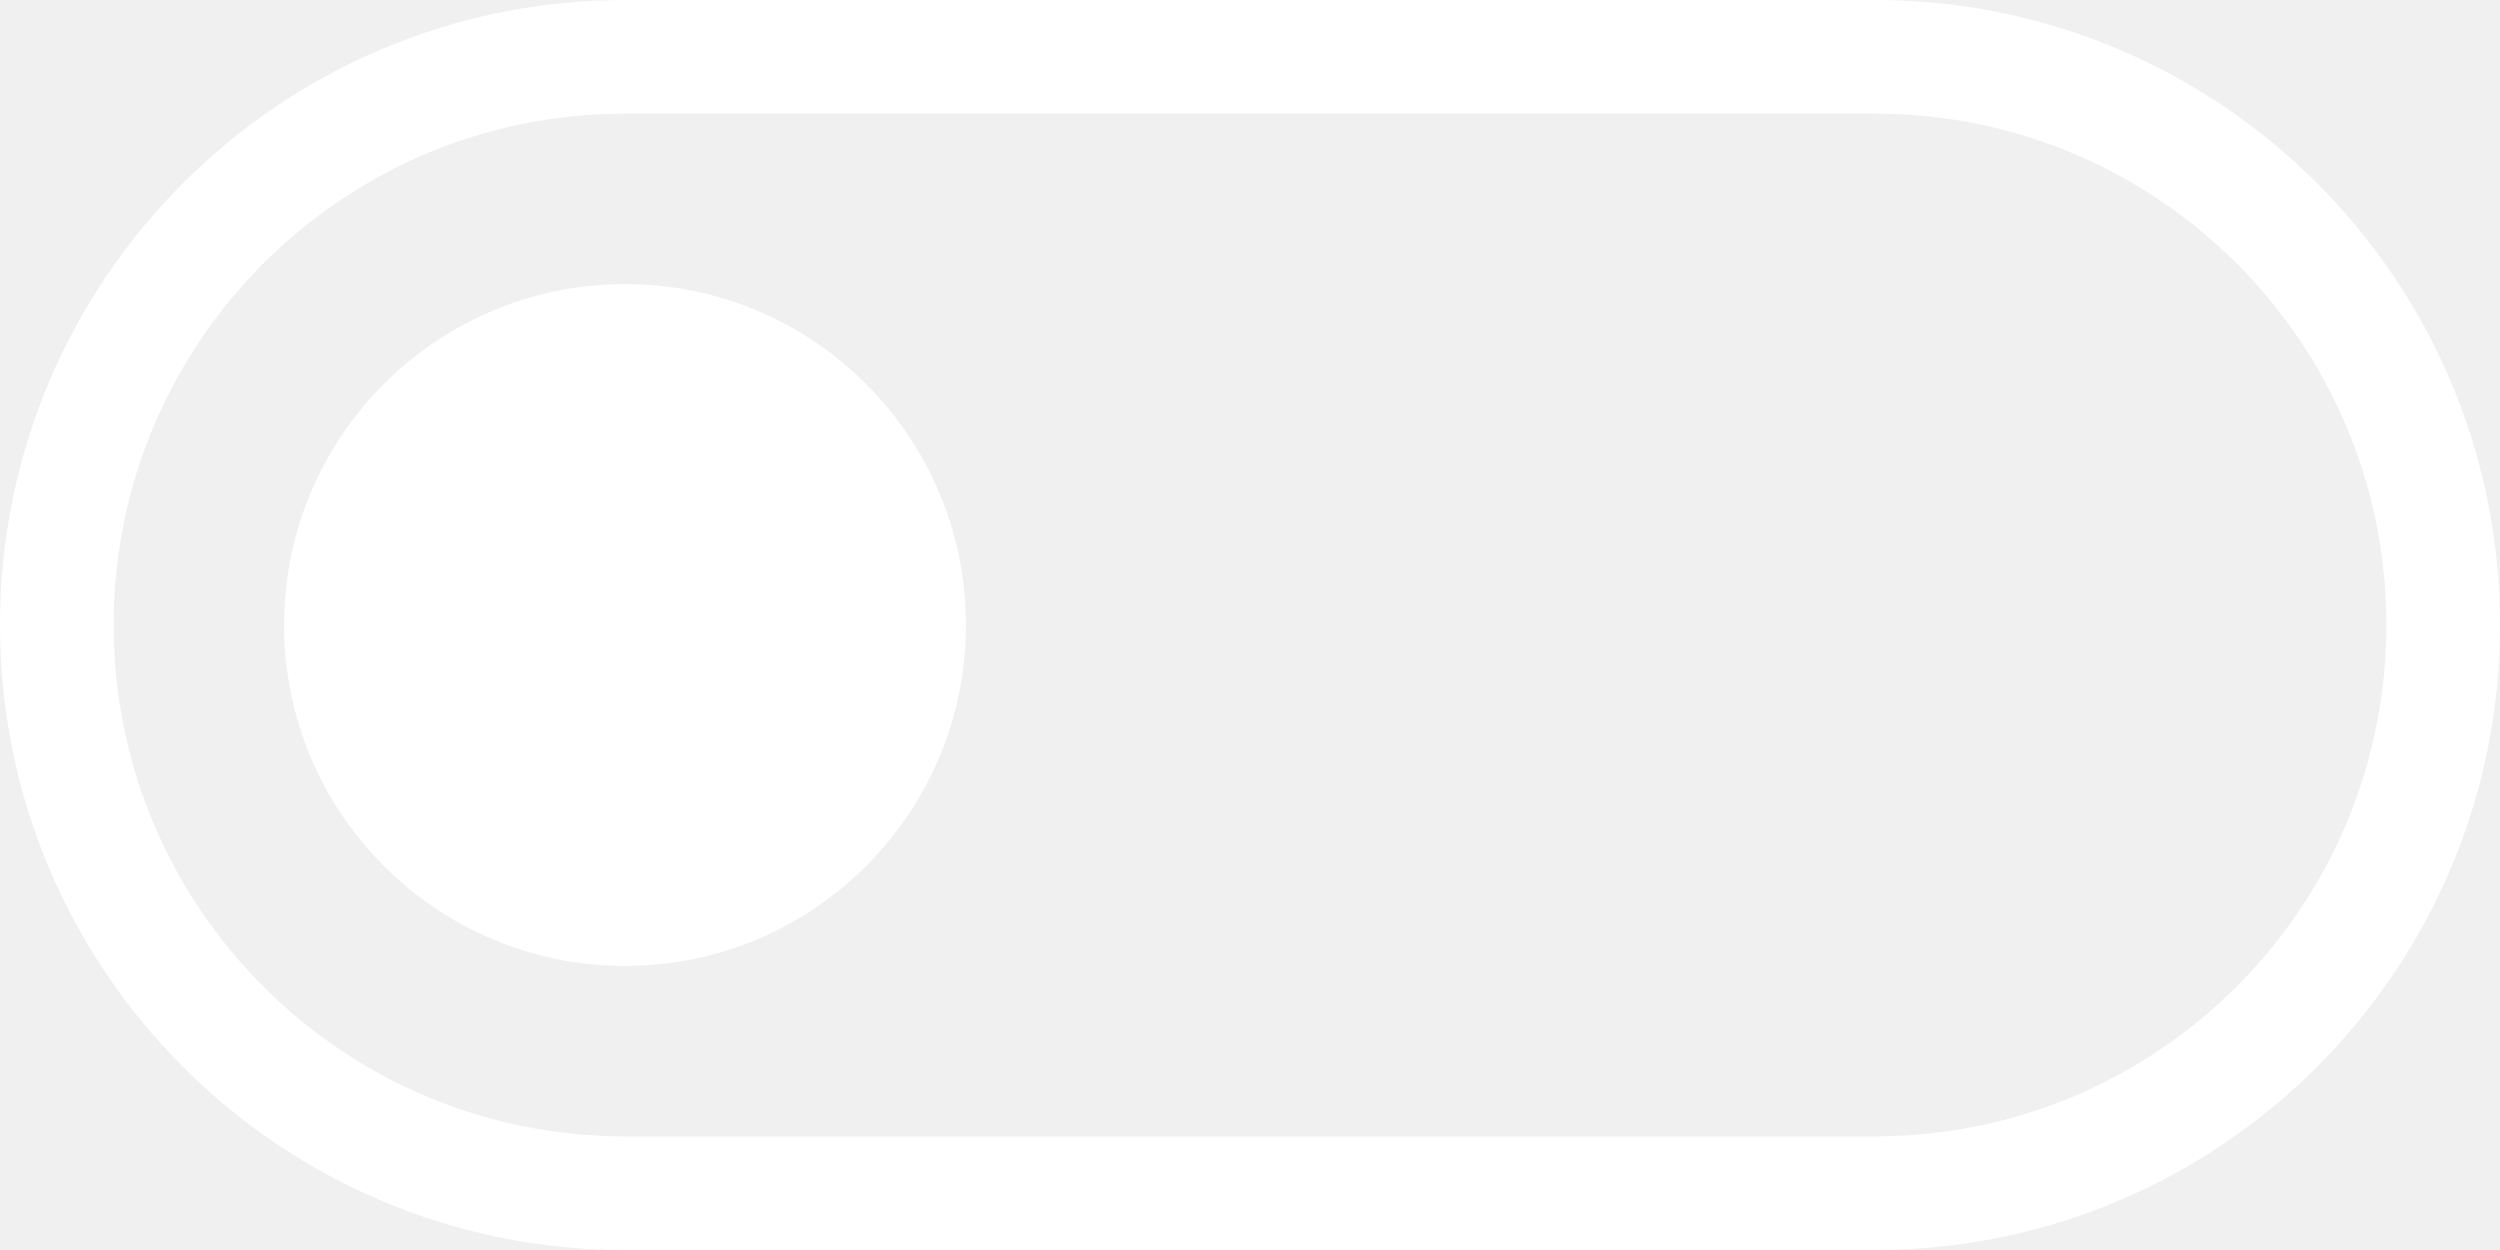
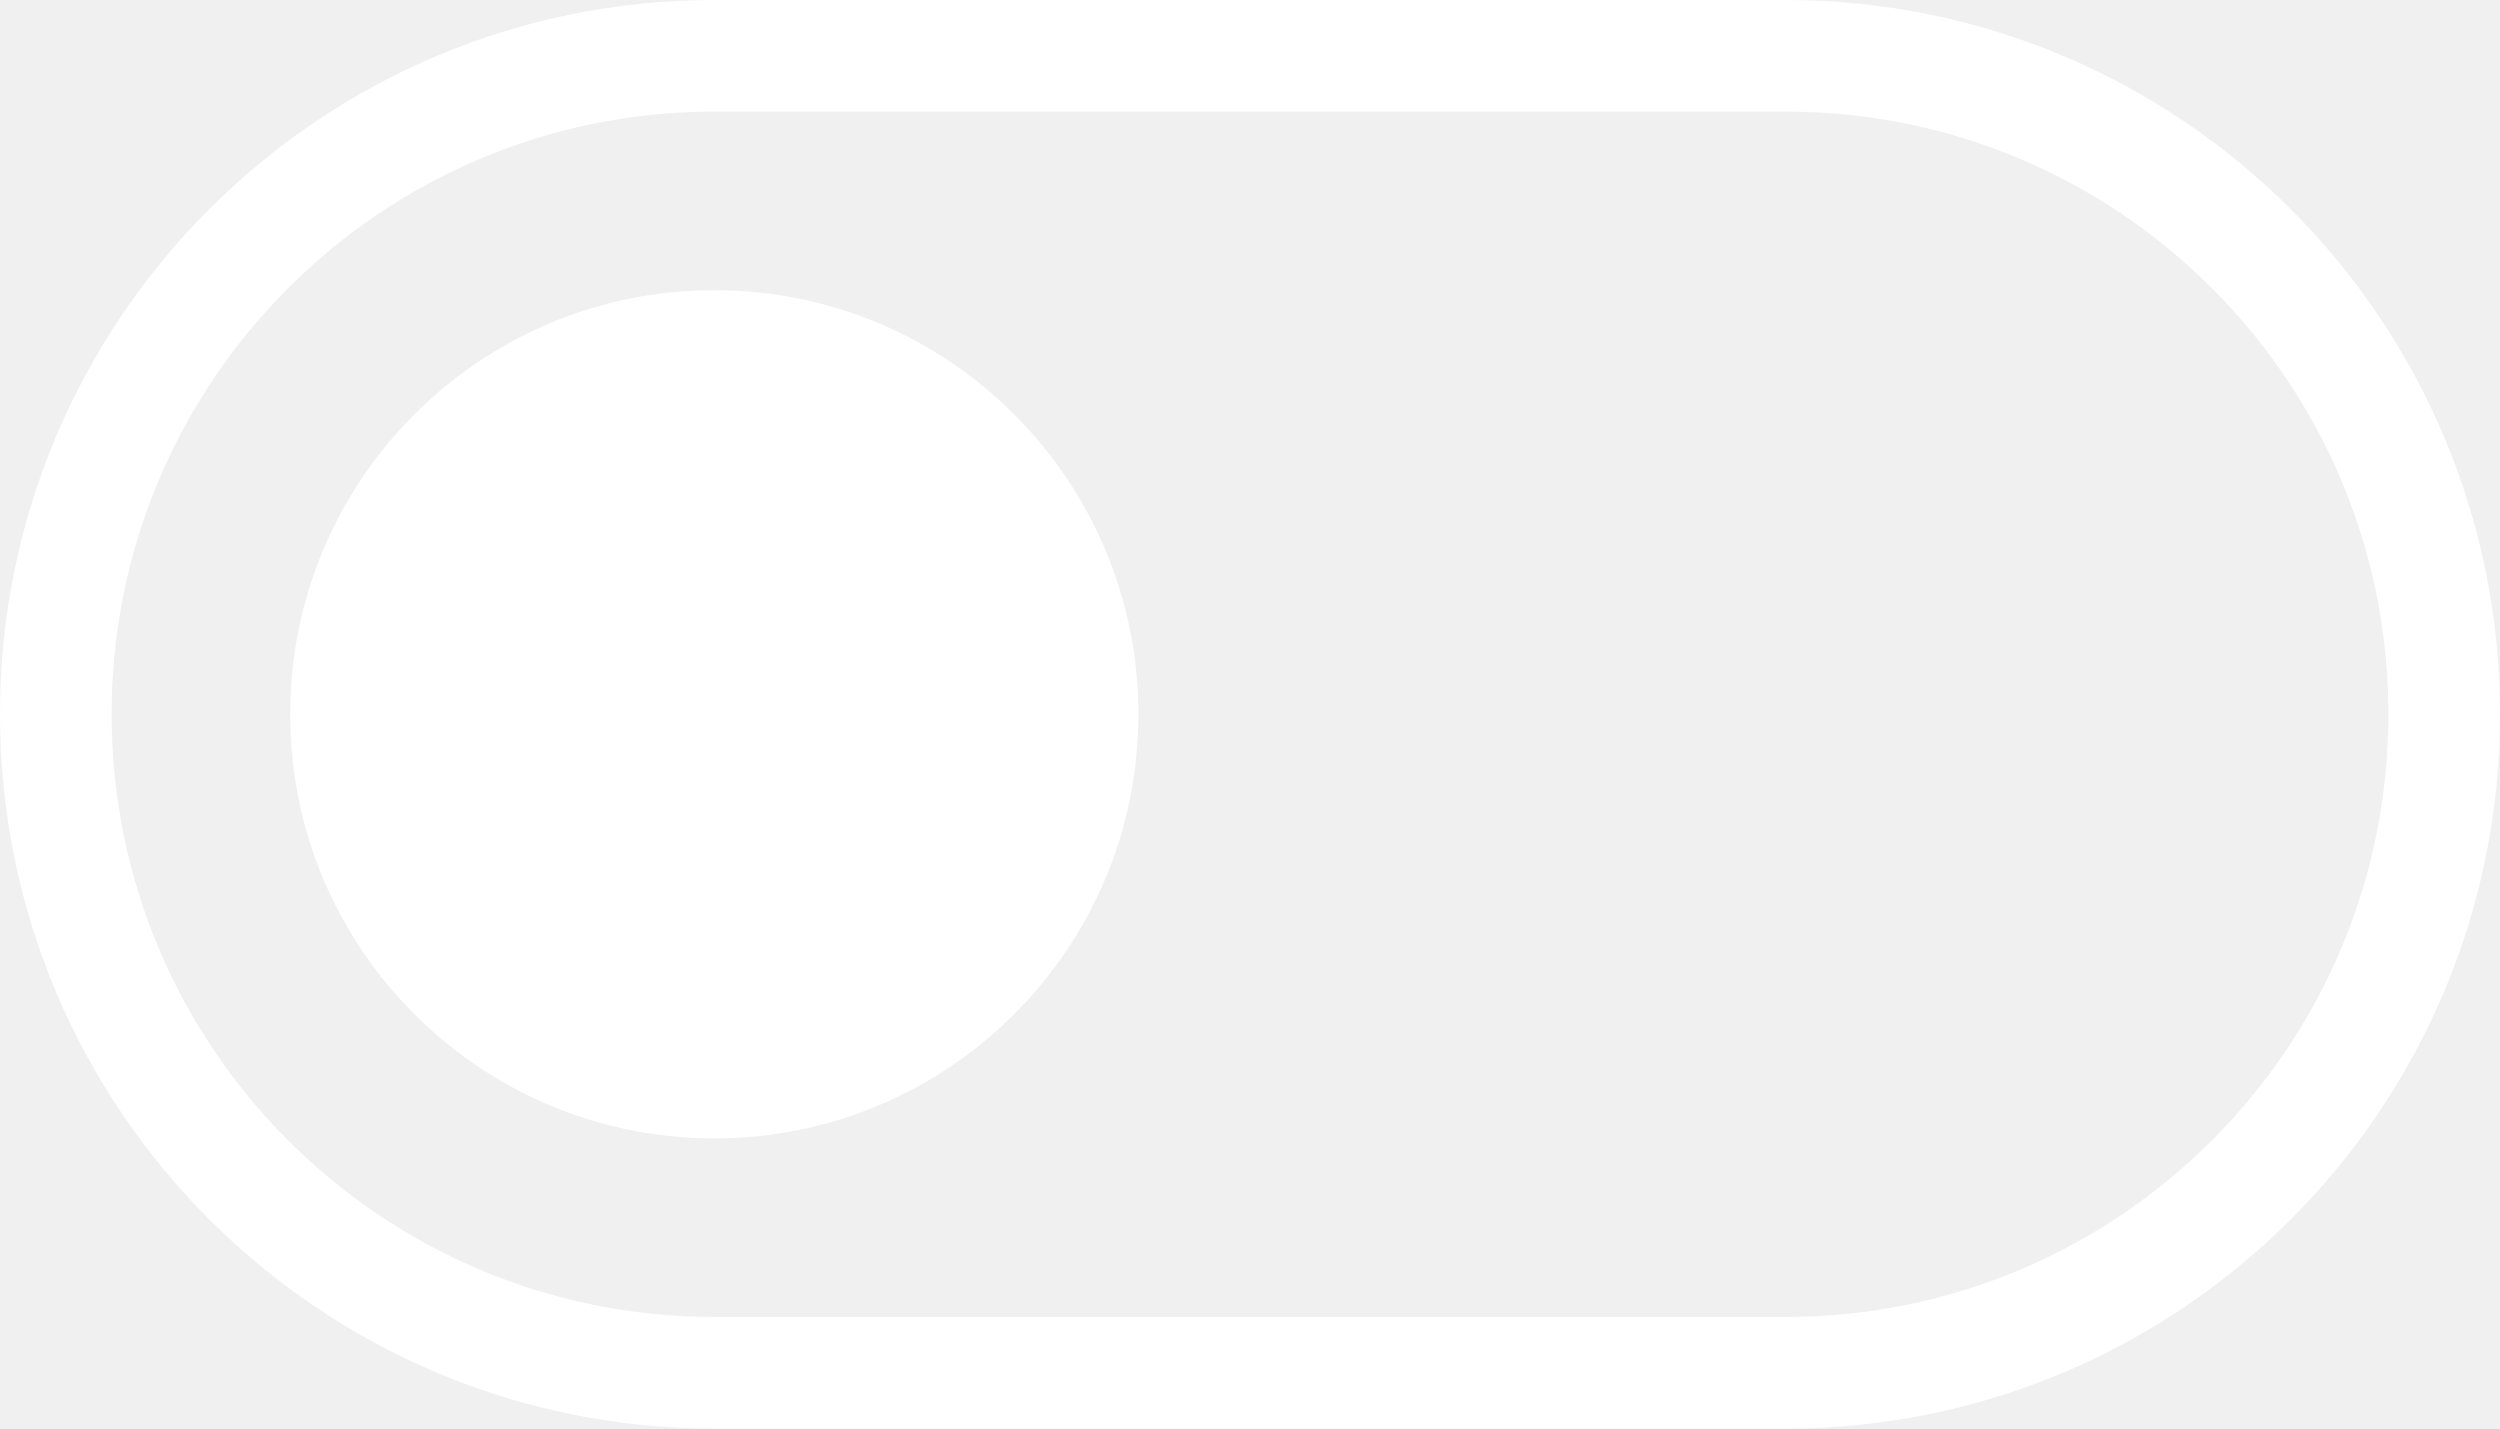
- <svg xmlns="http://www.w3.org/2000/svg" width="44" height="22" viewBox="0 0 44 22">
-   <path fill="none" stroke="#ffffff" stroke-width="2" d="M11 1h22a10 10 0 0 1 0 20H11A10 10 0 0 1 11 1z" />
-   <circle cx="11" cy="11" r="6" fill="#ffffff" />
+ <svg xmlns="http://www.w3.org/2000/svg" width="56" height="32" viewBox="0 0 56 32">
+   <path fill="none" stroke="#ffffff" stroke-width="2.5" d="M16 1.25h24a14.75 14.75 0 0 1 0 29.5H16A14.75 14.75 0 0 1 16 1.25z" />
+   <circle cx="16" cy="16" r="9.5" fill="#ffffff" />
</svg>
